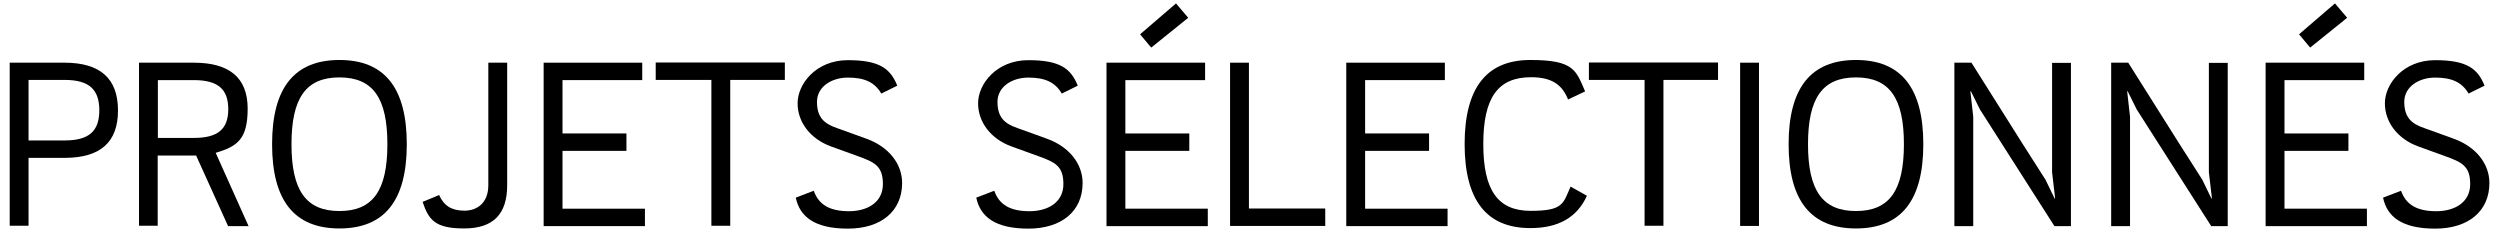
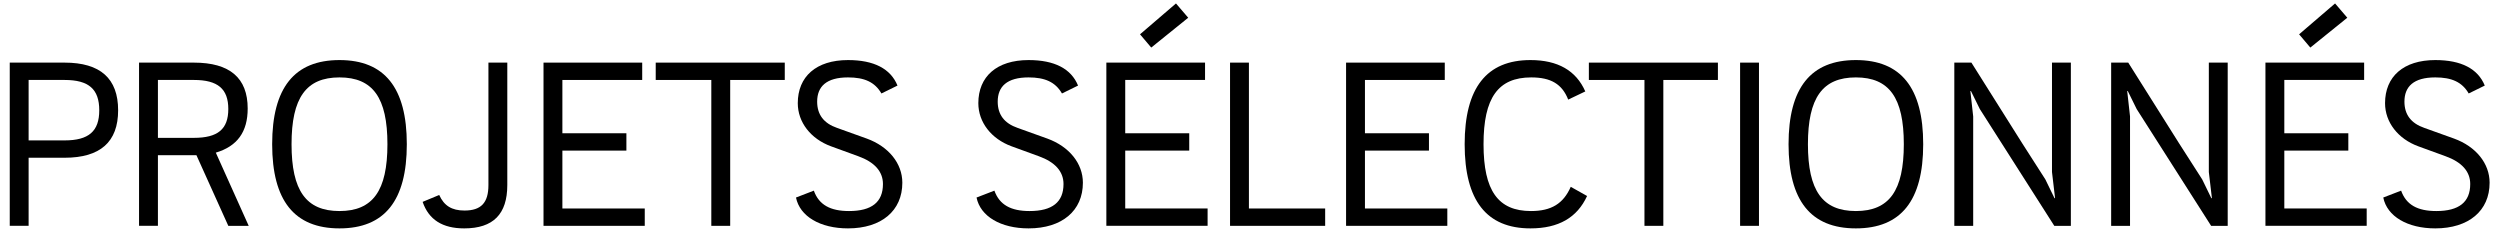
- <svg xmlns="http://www.w3.org/2000/svg" id="a" data-name="Calque 1" viewBox="0 0 1392 128">
-   <path d="M15.9,125.7H5.4V34.9h30.5c19.9,0,29.8,8.8,29.8,26.6s-9.9,26.4-29.8,26.4H15.9v37.9ZM36,78.2c13.5,0,19.3-5.1,19.3-16.8s-5.8-16.9-19.3-16.9H15.9v33.7h20Z" />
-   <path d="M87.9,125.7h-10.5V34.9h30.5c20,0,30,8.5,30,25.6s-5.8,21-17.8,24.6l18.3,40.8h-11.4l-17.8-39.3h-21.4v39.3ZM107.9,76.8c13.3,0,19.2-4.8,19.2-16s-5.8-16.2-19.2-16.2h-20v32.2h20Z" />
-   <path d="M189,33.4c25.1,0,37.5,15.5,37.5,46.9s-12.4,46.9-37.5,46.9-37.5-15.5-37.5-46.9,12.4-46.9,37.5-46.9ZM189,117.5c18.6,0,26.7-11.4,26.7-37.2s-8.1-37.2-26.7-37.2-26.7,11.4-26.7,37.2,8.1,37.2,26.7,37.2Z" />
-   <path d="M235.3,112.4l9.2-3.8c2.7,6,7,8.7,14.1,8.7s13.3-4.3,13.3-14.2V34.9h10.5v68.2c0,16.2-7.8,24.1-24,24.1s-19.7-4.8-23.1-14.8Z" />
-   <path d="M302.6,34.9h55v9.7h-44.4v29.7h35.6v9.7h-35.6v32.2h45.9v9.7h-56.4V34.9Z" />
-   <path d="M365.1,44.5v-9.7h71.9v9.7h-30.4v81.2h-10.5V44.5h-31Z" />
-   <path d="M443.2,110l9.9-3.8c2.8,8,9.2,11.4,19.6,11.4s18.9-5,18.9-15.1-4.7-12.2-13.8-15.5l-15.2-5.5c-11.2-4.1-18.5-13.3-18.5-24s10.2-24,28-24,23.7,4.8,27.5,14.2l-8.9,4.4c-3.7-6.4-9.5-8.9-18.6-8.9s-17.2,5.1-17.2,13.5,3.7,12.1,11.1,14.6l16.6,6c12.1,4.4,19.7,13.8,19.7,24.6,0,15.6-11.6,25.4-30.2,25.4s-26.8-6.7-29-17.2Z" />
-   <path d="M543.7,110l9.9-3.8c2.8,8,9.2,11.4,19.6,11.4s18.9-5,18.9-15.1-4.7-12.2-13.8-15.5l-15.2-5.5c-11.2-4.1-18.5-13.3-18.5-24s10.2-24,28-24,23.7,4.8,27.5,14.2l-8.9,4.4c-3.7-6.4-9.5-8.9-18.6-8.9s-17.2,5.1-17.2,13.5,3.7,12.1,11.1,14.6l16.6,6c12.1,4.4,19.7,13.8,19.7,24.6,0,15.6-11.6,25.4-30.2,25.4s-26.8-6.7-29-17.2Z" />
-   <path d="M616,34.9h55v9.7h-44.4v29.7h35.6v9.7h-35.6v32.2h45.9v9.7h-56.4V34.9ZM634.8,19.1l20-17.2,6.8,8-20.6,16.6-6.2-7.4Z" />
-   <path d="M695.4,34.9v81.2h42.5v9.7h-53V34.9h10.5Z" />
-   <path d="M749.5,34.9h55v9.7h-44.4v29.7h35.6v9.7h-35.6v32.2h45.9v9.7h-56.4V34.9Z" />
-   <path d="M815.5,80.3c0-31.4,12.2-46.9,36.6-46.9s25.4,5.8,30.5,17.5l-9.5,4.5c-3.4-8.7-9.7-12.4-20.6-12.4-18.5,0-26.6,11.4-26.6,37.2s8.1,37.2,26.4,37.2,18-4.1,22.2-13.5l9.1,5.1c-5.5,12.1-15.9,18-31.5,18-24.4,0-36.6-15.5-36.6-46.9Z" />
-   <path d="M884.7,44.5v-9.7h71.9v9.7h-30.4v81.2h-10.5V44.5h-31Z" />
-   <path d="M979.4,34.9v90.9h-10.5V34.9h10.5Z" />
-   <path d="M1033.4,33.4c25.1,0,37.5,15.5,37.5,46.9s-12.4,46.9-37.5,46.9-37.5-15.5-37.5-46.9,12.4-46.9,37.5-46.9ZM1033.4,117.5c18.6,0,26.7-11.4,26.7-37.2s-8.1-37.2-26.7-37.2-26.7,11.4-26.7,37.2,8.1,37.2,26.7,37.2Z" />
-   <path d="M1097.7,34.9l28.3,44.9,12.9,20.2,5.1,10.5h.3c0-.1-1.7-14.6-1.7-14.6v-60.9h10.5v90.9h-9.2l-41.5-65-5-10.1h-.3c0,.1,1.6,14.2,1.6,14.2v60.9h-10.5V34.9h9.5Z" />
-   <path d="M1185,34.9l28.3,44.9,12.9,20.2,5.1,10.5h.3c0-.1-1.7-14.6-1.7-14.6v-60.9h10.5v90.9h-9.2l-41.5-65-5-10.1h-.3c0,.1,1.6,14.2,1.6,14.2v60.9h-10.5V34.9h9.5Z" />
-   <path d="M1261.4,34.9h55v9.7h-44.4v29.7h35.6v9.7h-35.6v32.2h45.9v9.7h-56.4V34.9ZM1280.1,19.1l20-17.2,6.8,8-20.6,16.6-6.2-7.4Z" />
-   <path d="M1327,110l9.9-3.8c2.8,8,9.2,11.4,19.6,11.4s18.9-5,18.9-15.1-4.7-12.2-13.8-15.5l-15.2-5.5c-11.2-4.1-18.5-13.3-18.5-24s10.2-24,28-24,23.7,4.8,27.5,14.2l-8.9,4.4c-3.7-6.4-9.5-8.9-18.6-8.9s-17.2,5.1-17.2,13.5,3.7,12.1,11.1,14.6l16.6,6c12.1,4.4,19.7,13.8,19.7,24.6,0,15.6-11.6,25.4-30.2,25.4s-26.8-6.7-29-17.2Z" />
+ <svg xmlns="http://www.w3.org/2000/svg" id="Calque_1" width="1392" height="127.991" version="1.1" viewBox="0 0 1392 127.991">
+   <path d="M15.934,125.744H5.426V34.866h30.529c19.881,0,29.82,8.804,29.82,26.554,0,17.607-9.939,26.412-29.82,26.412H15.934v37.913ZM35.955,78.175c13.49,0,19.312-5.112,19.312-16.756,0-11.786-5.822-16.897-19.312-16.897H15.934v33.653h20.021Z" />
+   <path d="M87.928,125.744h-10.508V34.866h30.529c20.021,0,29.963,8.52,29.963,25.56,0,13.064-5.822,21.016-17.75,24.565l18.316,40.754h-11.359l-17.75-39.334h-21.441v39.334ZM107.949,76.755c13.348,0,19.17-4.828,19.17-16.046s-5.822-16.188-19.17-16.188h-20.021v32.233h20.021Z" />
+   <path d="M189.029,33.446c25.133,0,37.486,15.478,37.486,46.859s-12.354,46.859-37.486,46.859c-25.135,0-37.488-15.478-37.488-46.859s12.354-46.859,37.488-46.859ZM189.029,117.508c18.602,0,26.695-11.359,26.695-37.203s-8.094-37.203-26.695-37.203c-18.604,0-26.697,11.359-26.697,37.203s8.094,37.203,26.697,37.203Z" />
+   <path d="M235.32,112.397l9.23-3.834c2.697,5.964,6.959,8.662,14.059,8.662,9.229,0,13.348-4.261,13.348-14.2V34.866h10.508v68.159c0,16.188-7.811,24.14-23.998,24.14-12.07,0-19.738-4.828-23.146-14.768Z" />
+   <path d="M302.627,34.866h54.953v9.656h-44.445v29.678h35.641v9.655h-35.641v32.233h45.865v9.656h-56.373V34.866Z" />
+   <path d="M365.105,44.522v-9.656h71.852v9.656h-30.387v81.223h-10.508V44.522h-30.957Z" />
+   <path d="M443.207,109.983l9.939-3.834c2.84,7.952,9.23,11.359,19.596,11.359,12.639,0,18.887-4.97,18.887-15.052,0-6.958-4.688-12.212-13.775-15.478l-15.193-5.538c-11.217-4.118-18.459-13.348-18.459-23.997,0-14.769,10.223-23.998,27.973-23.998,14.484,0,23.715,4.828,27.549,14.2l-8.947,4.401c-3.691-6.39-9.514-8.945-18.602-8.945-12.068,0-17.182,5.111-17.182,13.489,0,7.242,3.691,12.07,11.076,14.626l16.613,5.964c12.07,4.402,19.738,13.773,19.738,24.565,0,15.62-11.645,25.418-30.246,25.418-15.477,0-26.838-6.674-28.967-17.182Z" />
+   <path d="M543.74,109.983l9.939-3.834c2.84,7.952,9.23,11.359,19.596,11.359,12.639,0,18.887-4.97,18.887-15.052,0-6.958-4.688-12.212-13.775-15.478l-15.193-5.538c-11.217-4.118-18.459-13.348-18.459-23.997,0-14.769,10.223-23.998,27.973-23.998,14.484,0,23.715,4.828,27.549,14.2l-8.947,4.401c-3.691-6.39-9.514-8.945-18.602-8.945-12.068,0-17.182,5.111-17.182,13.489,0,7.242,3.691,12.07,11.076,14.626l16.613,5.964c12.07,4.402,19.738,13.773,19.738,24.565,0,15.62-11.645,25.418-30.246,25.418-15.477,0-26.838-6.674-28.967-17.182Z" />
+   <path d="M616.018,34.866h54.953v9.656h-44.445v29.678h35.641v9.655h-35.641v32.233h45.865v9.656h-56.373V34.866ZM634.762,19.104l20.021-17.182,6.816,7.952-20.59,16.613-6.248-7.384Z" />
+   <path d="M695.395,34.866v81.223h42.457v9.656h-52.965V34.866h10.508Z" />
+   <path d="M749.494,34.866h54.953v9.656h-44.445v29.678h35.641v9.655h-35.641v32.233h45.865v9.656h-56.373V34.866Z" />
+   <path d="M815.523,80.305c0-31.382,12.213-46.859,36.637-46.859,15.193,0,25.418,5.822,30.529,17.466l-9.514,4.544c-3.408-8.662-9.656-12.354-20.59-12.354-18.459,0-26.555,11.359-26.555,37.203s8.096,37.203,26.412,37.203c11.359,0,18.035-4.117,22.152-13.489l9.088,5.111c-5.539,12.07-15.904,18.034-31.523,18.034-24.424,0-36.637-15.478-36.637-46.859Z" />
+   <path d="M884.678,44.522v-9.656h71.852v9.656h-30.387v81.223h-10.508V44.522h-30.957Z" />
+   <path d="M979.395,34.866v90.879h-10.508V34.866h10.508Z" />
+   <path d="M1033.353,33.446c25.133,0,37.486,15.478,37.486,46.859s-12.354,46.859-37.486,46.859c-25.135,0-37.488-15.478-37.488-46.859s12.354-46.859,37.488-46.859ZM1033.353,117.508c18.602,0,26.695-11.359,26.695-37.203s-8.094-37.203-26.695-37.203c-18.604,0-26.697,11.359-26.697,37.203s8.094,37.203,26.697,37.203Z" />
+   <path d="M1097.678,34.866l28.258,44.871,12.922,20.164,5.111,10.508.285-.142-1.705-14.484v-60.917h10.508v90.879h-9.229l-41.465-65.035-4.969-10.082-.285.142,1.562,14.059v60.917h-10.508V34.866h9.514Z" />
+   <path d="M1185.006,34.866l28.258,44.871,12.922,20.164,5.111,10.508.283-.142-1.703-14.484v-60.917h10.508v90.879h-9.23l-41.463-65.035-4.971-10.082-.283.142,1.562,14.059v60.917h-10.508V34.866h9.514Z" />
+   <path d="M1261.398,34.866h54.955v9.656h-44.445v29.678h35.641v9.655h-35.641v32.233h45.865v9.656h-56.375V34.866ZM1280.143,19.104l20.021-17.182,6.816,7.952-20.59,16.613-6.248-7.384Z" />
+   <path d="M1327.002,109.983l9.939-3.834c2.84,7.952,9.23,11.359,19.596,11.359,12.639,0,18.887-4.97,18.887-15.052,0-6.958-4.688-12.212-13.775-15.478l-15.193-5.538c-11.217-4.118-18.459-13.348-18.459-23.997,0-14.769,10.223-23.998,27.973-23.998,14.484,0,23.715,4.828,27.549,14.2l-8.947,4.401c-3.691-6.39-9.514-8.945-18.602-8.945-12.068,0-17.182,5.111-17.182,13.489,0,7.242,3.691,12.07,11.076,14.626l16.613,5.964c12.07,4.402,19.738,13.773,19.738,24.565,0,15.62-11.645,25.418-30.246,25.418-15.477,0-26.838-6.674-28.967-17.182Z" />
</svg>
